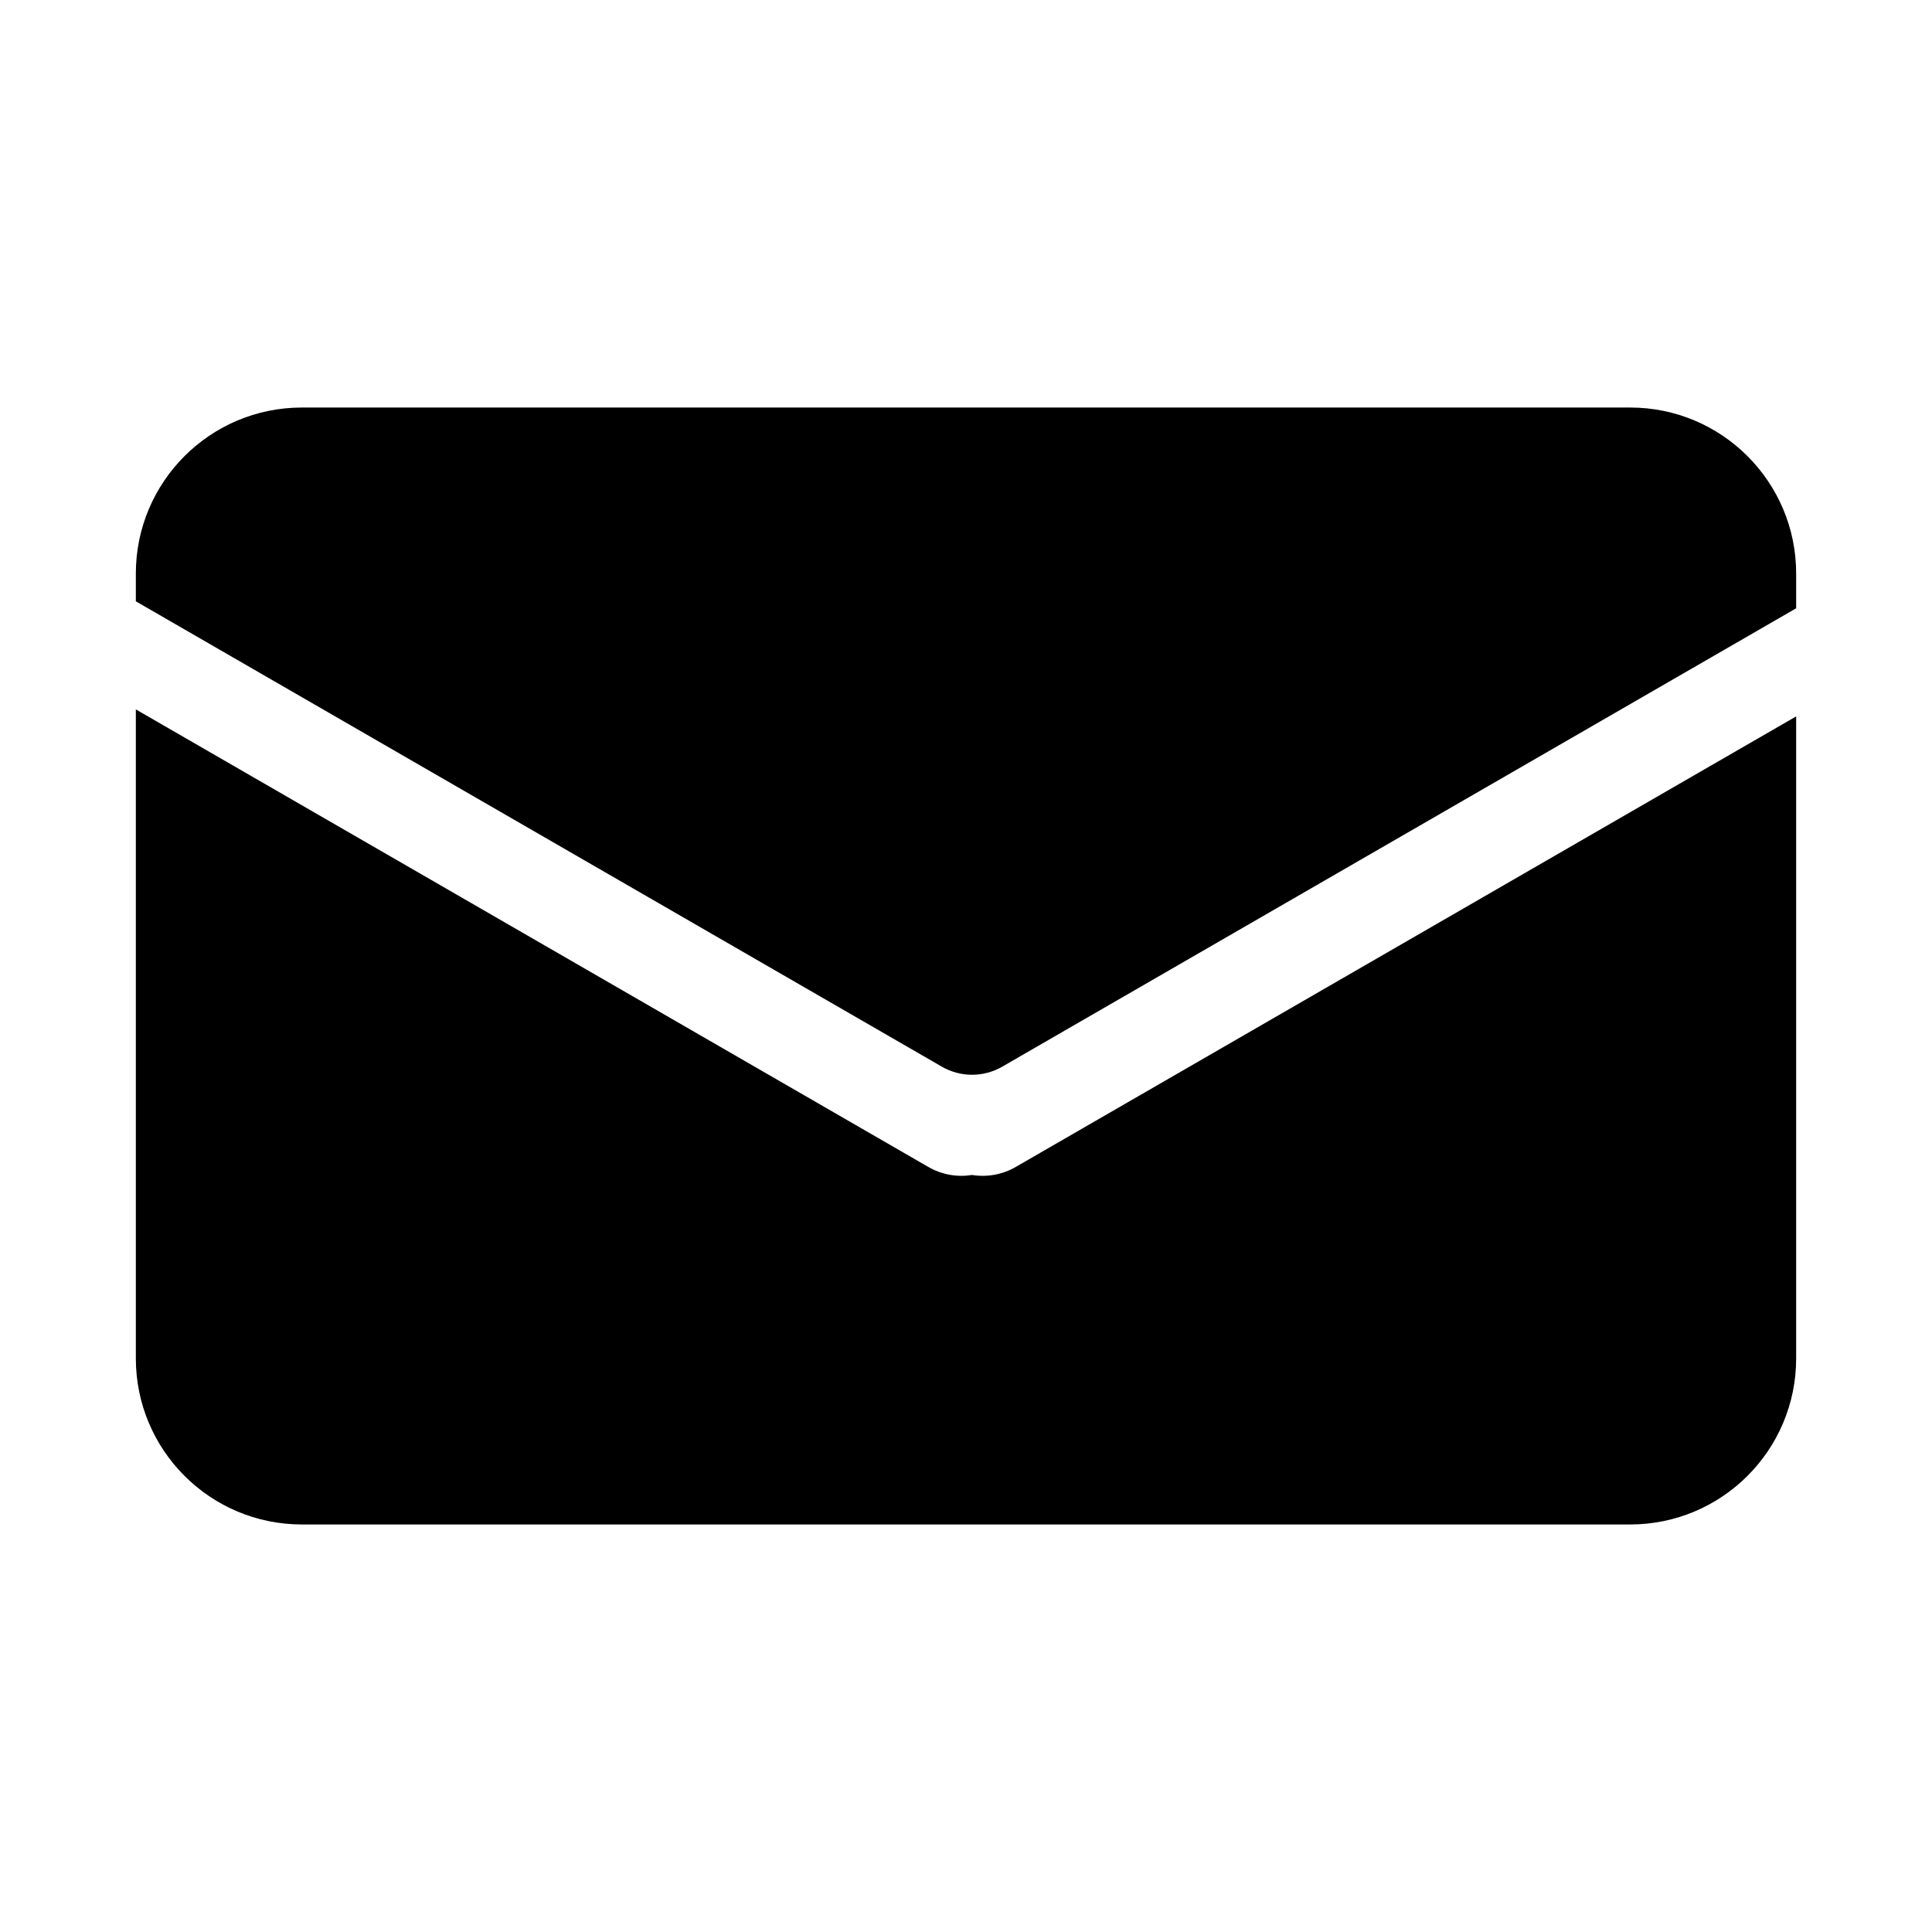
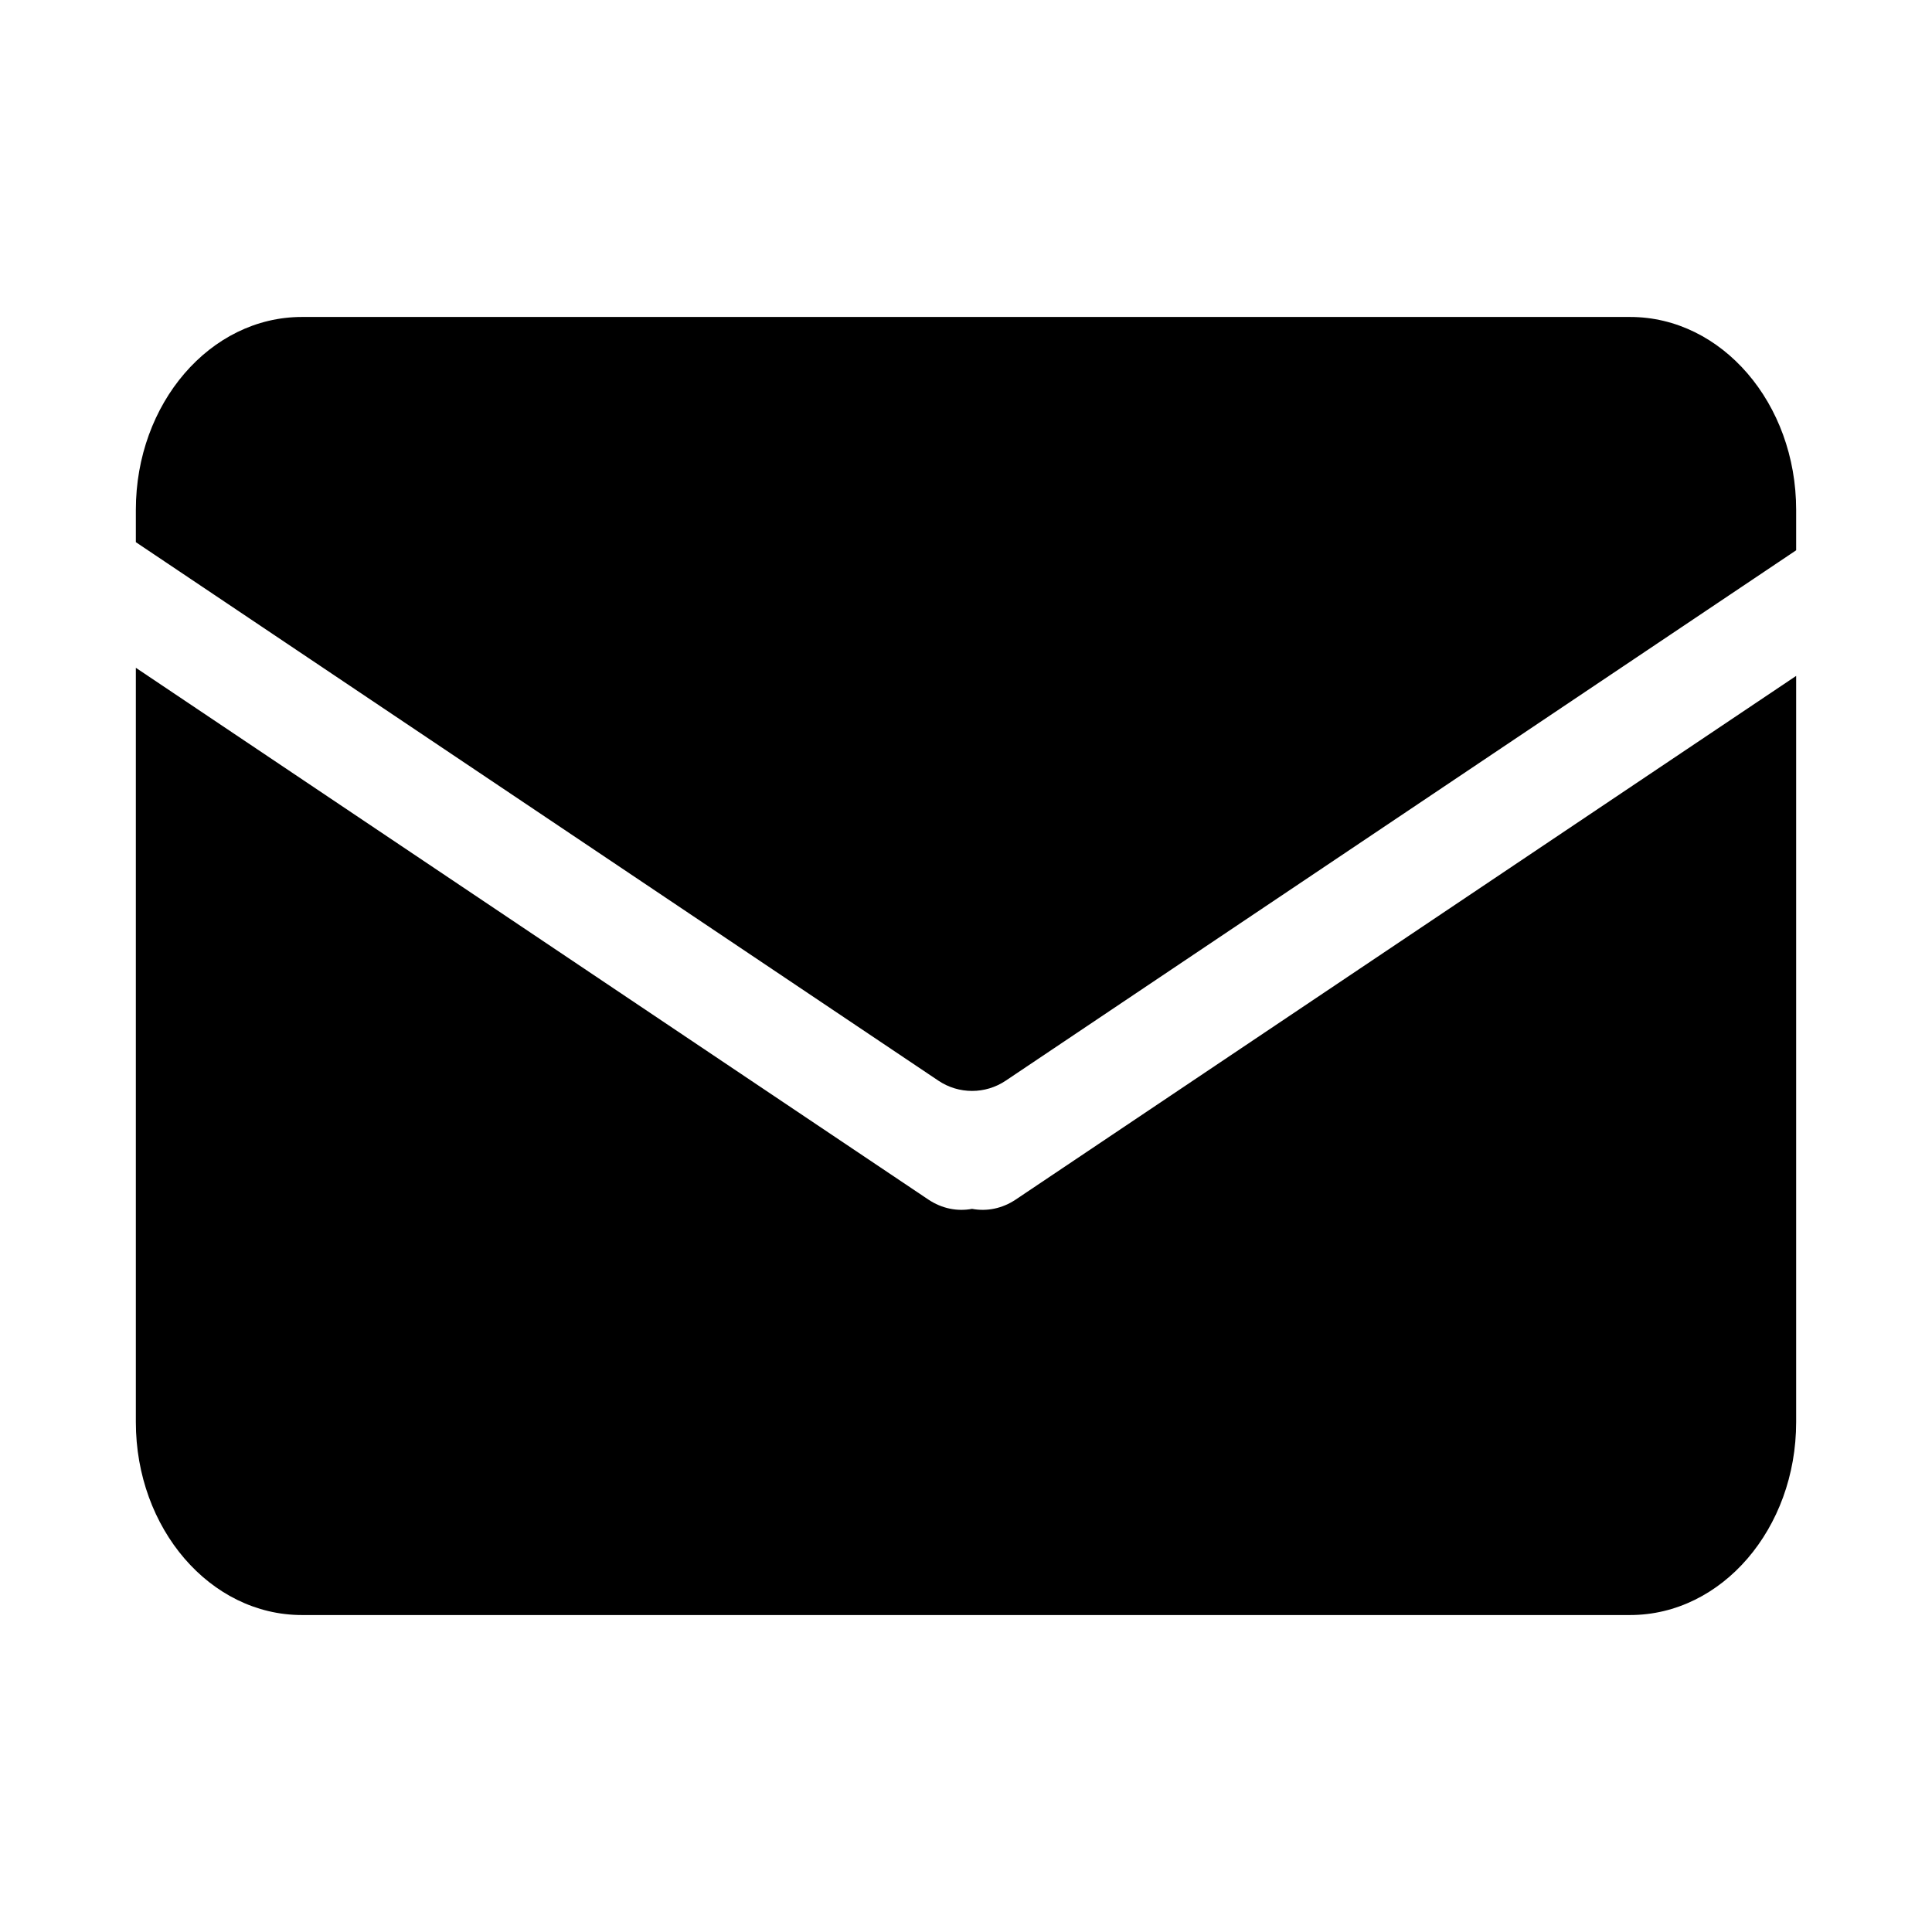
<svg xmlns="http://www.w3.org/2000/svg" width="128" height="128">
-   <path d="M9 39.839V38c0-6.075 4.925-11 11-11h88c6.075 0 11 4.925 11 11v2.301L66.4 70.67a4 4 0 0 1-4 0L9 39.839zM9 47l52.5 30.311c.913.527 1.936.69 2.9.534a4.382 4.382 0 0 0 2.9-.534L119 47.463V90c0 6.075-4.925 11-11 11H20c-6.075 0-11-4.925-11-11V47z" fill="#000" fill-rule="evenodd" />
+   <path d="M9 35.92v-2.136C9 26.724 13.925 21 20 21h88c6.075 0 11 5.723 11 12.784v2.674l-52.37 35.14a4 4 0 0 1-4.458 0L9 35.92zm0 8.323L61.5 79.47c.913.612 1.936.801 2.9.62.965.181 1.988-.008 2.9-.62L119 44.78v49.436c0 7.06-4.925 12.784-11 12.784H20c-6.075 0-11-5.723-11-12.784V44.243z" fill="#000" fill-rule="evenodd" />
</svg>
